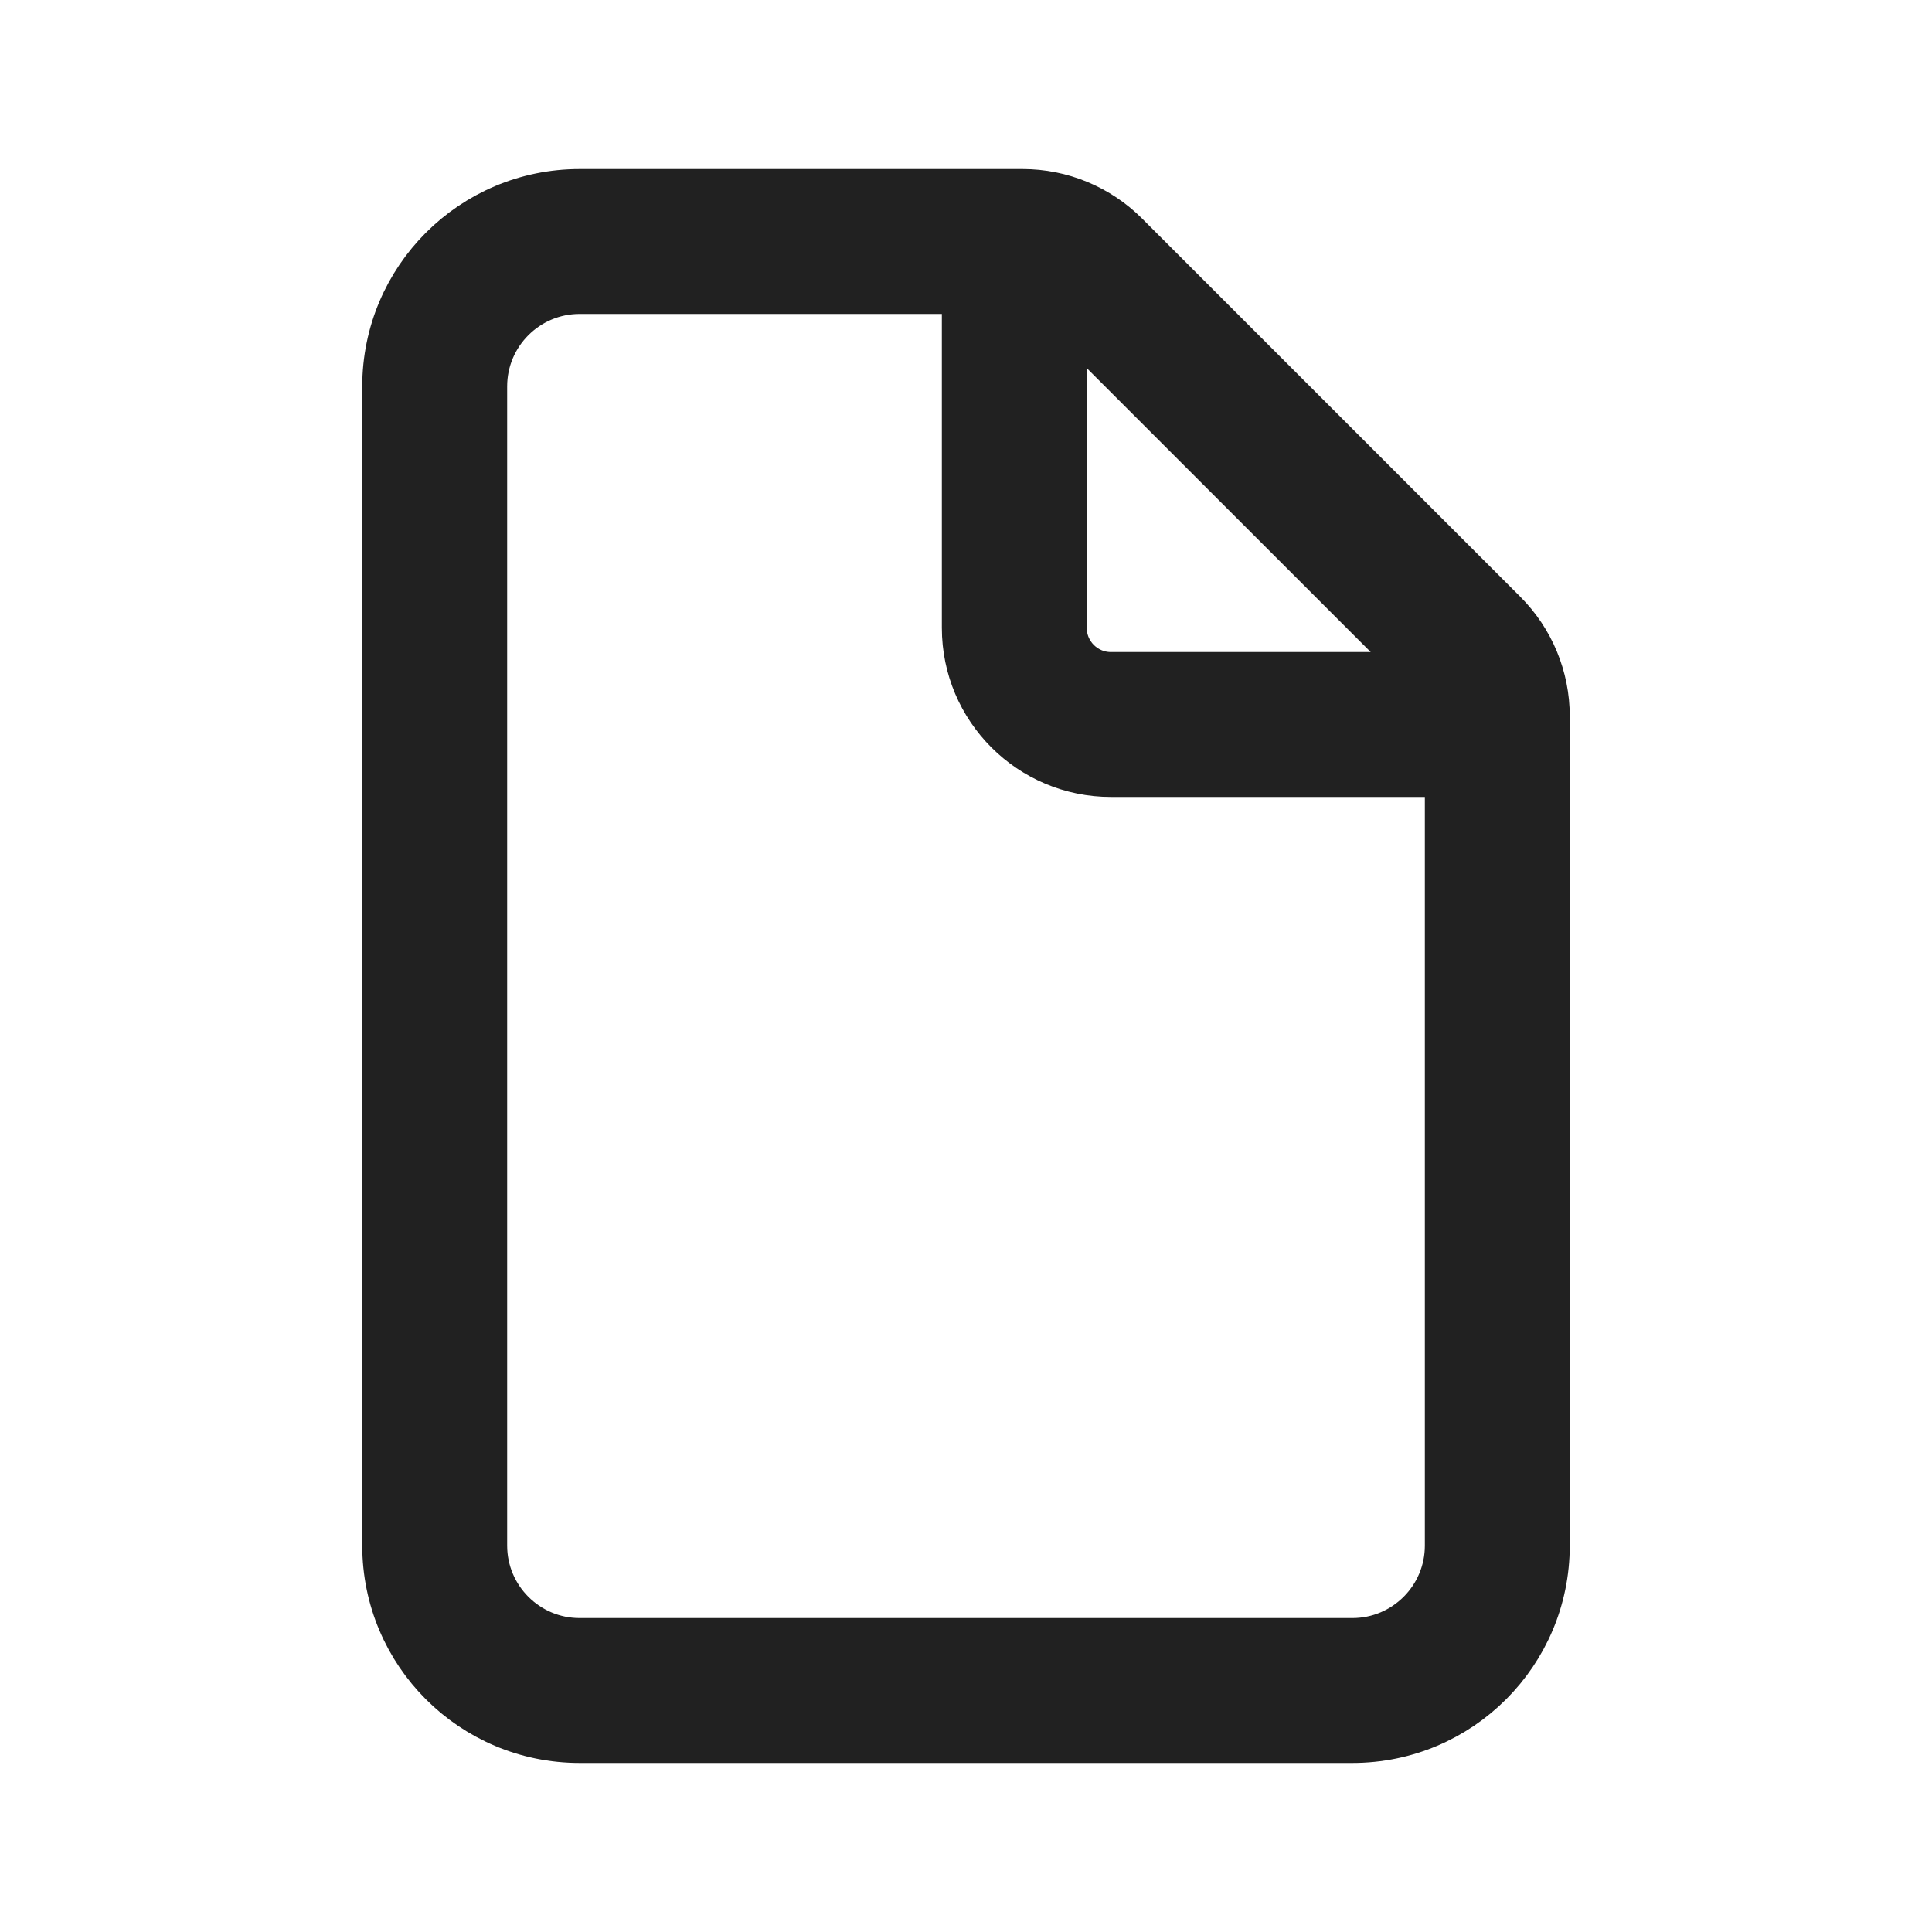
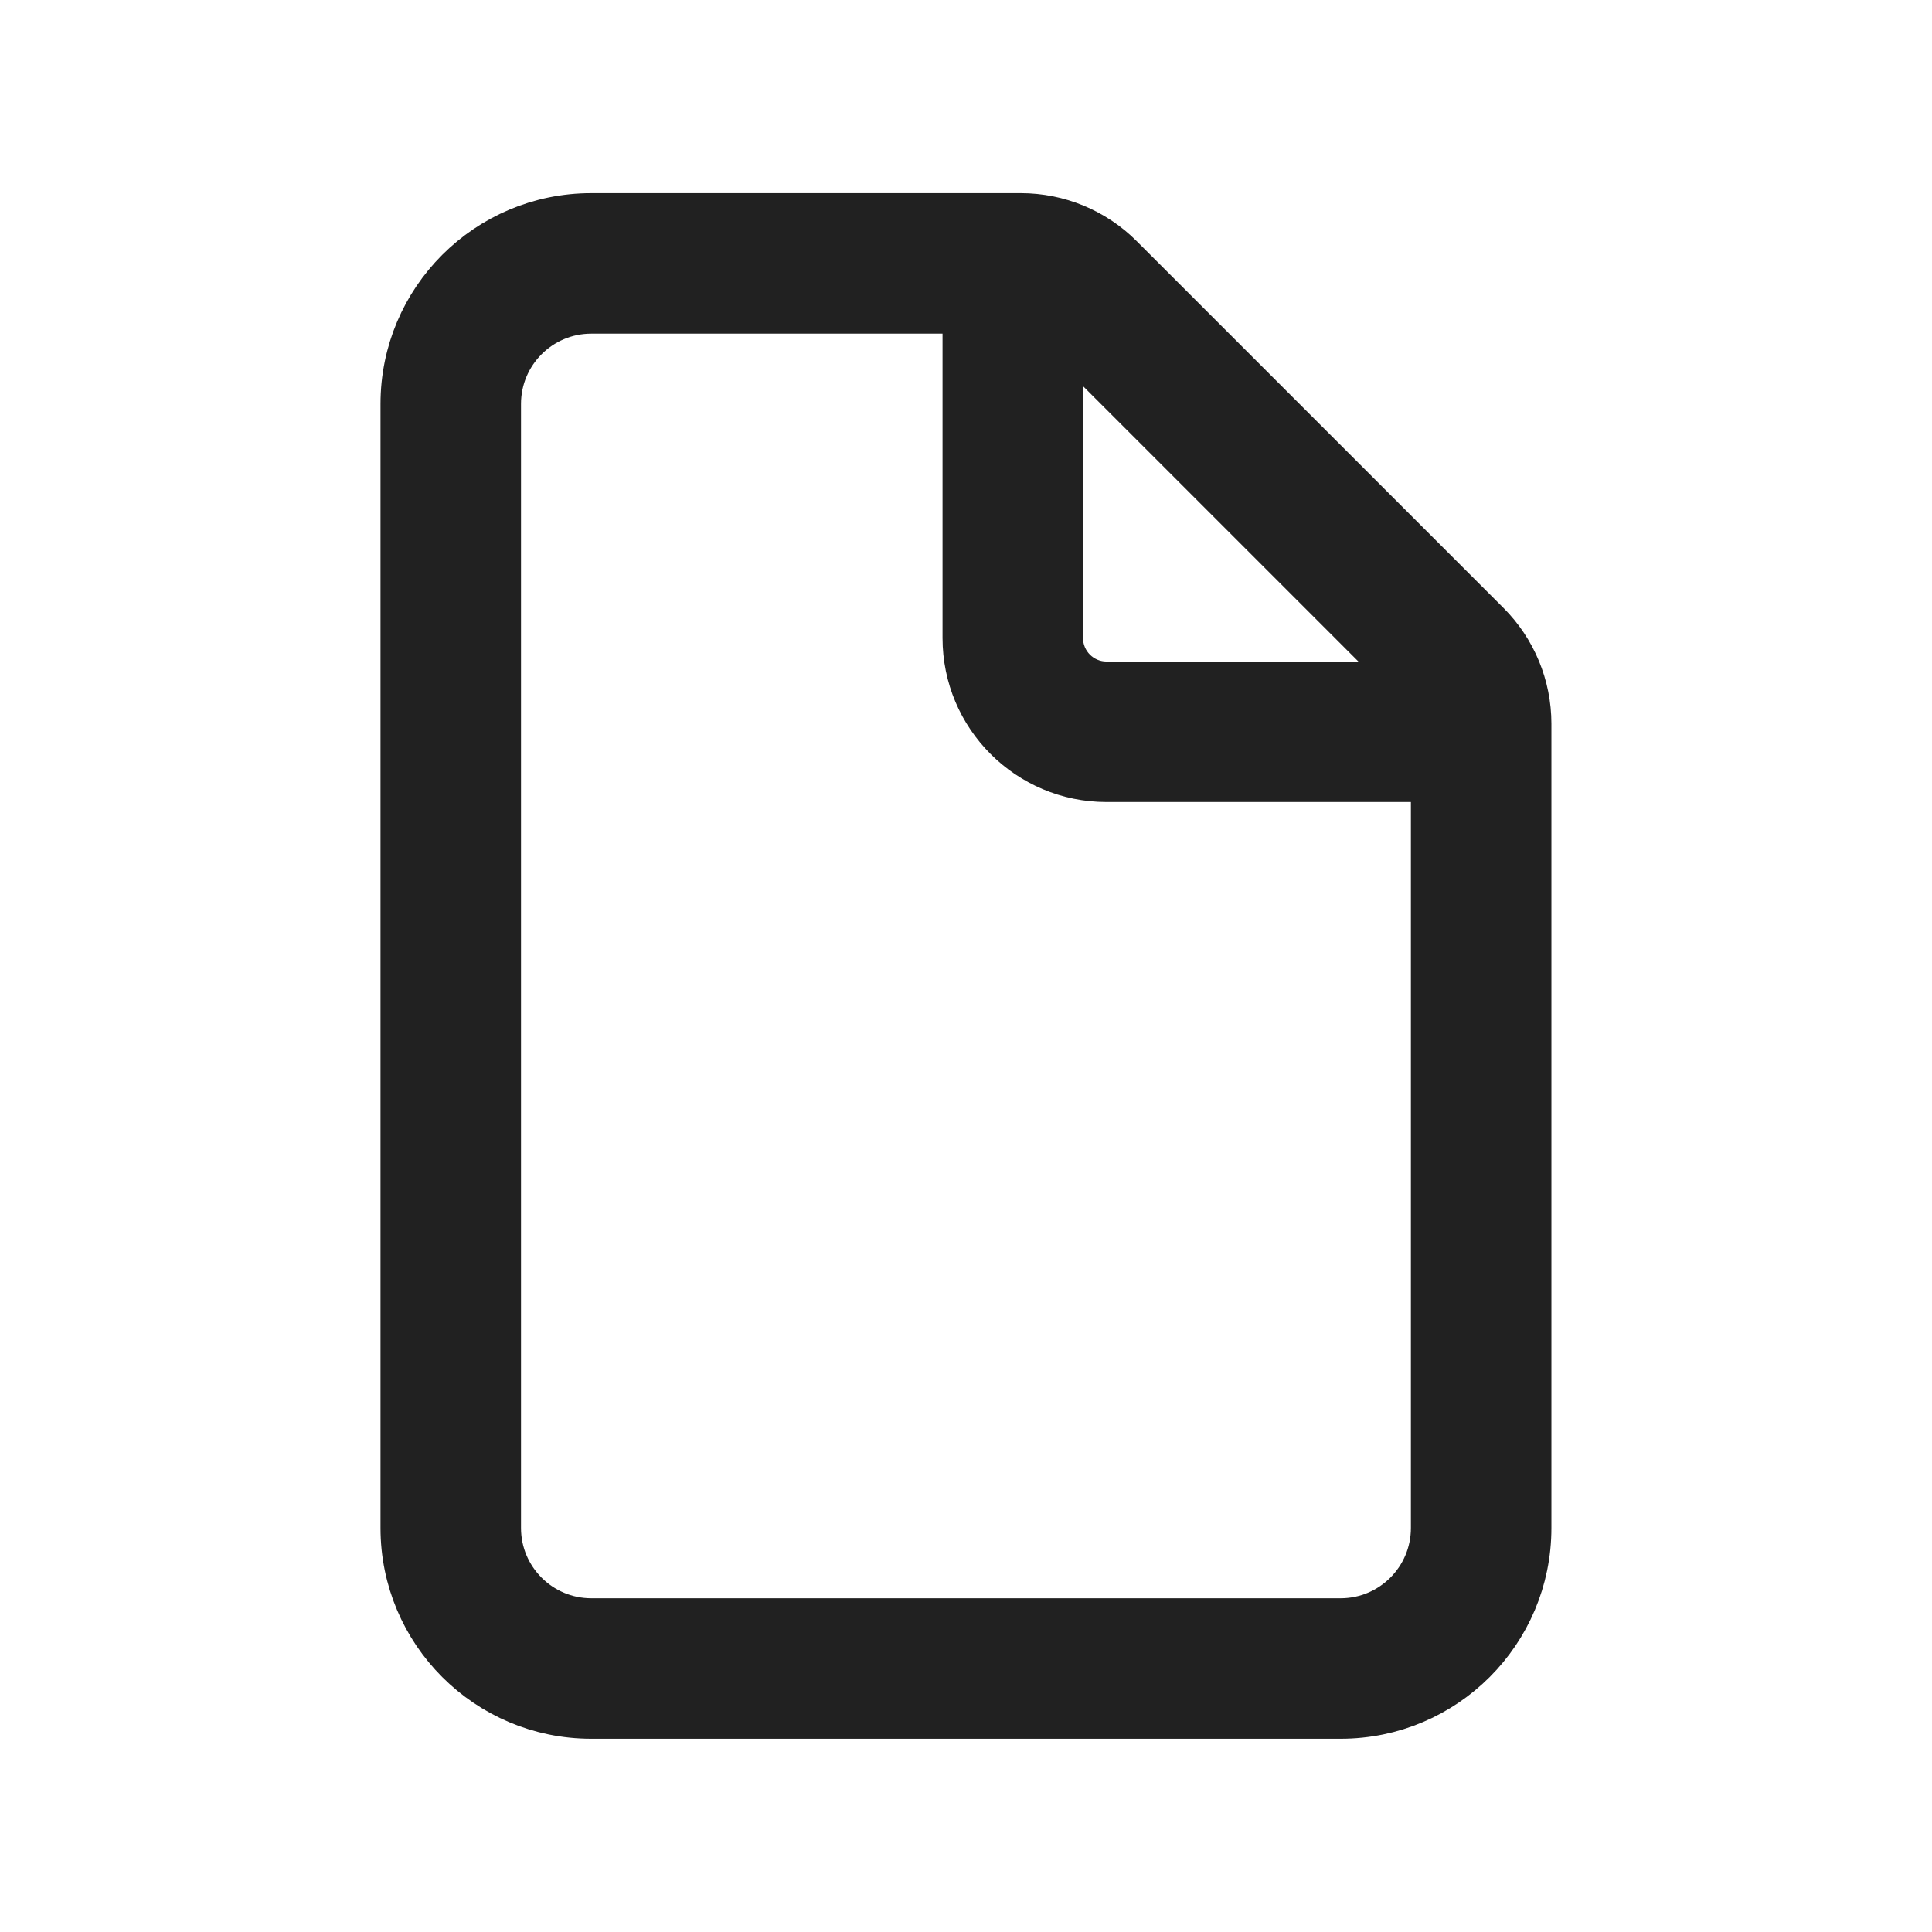
- <svg xmlns="http://www.w3.org/2000/svg" width="20" height="20" viewBox="0 0 20 20" fill="none" stroke="#212121" stroke-width="0.5" stroke-linejoin="round" stroke-linecap="round">
+ <svg xmlns="http://www.w3.org/2000/svg" width="20" height="20" viewBox="-0.312 -0.312 20.625 20.625" fill="none" stroke="#212121" stroke-width="0.5" stroke-linejoin="round" stroke-linecap="round">
  <path d="M6 2C4.895 2 4 2.895 4 4V16C4 17.105 4.895 18 6 18H14C15.105 18 16 17.105 16 16V7.414C16 7.016 15.842 6.635 15.561 6.354L11.646 2.439C11.365 2.158 10.984 2 10.586 2H6ZM5 4C5 3.448 5.448 3 6 3H10V6.5C10 7.328 10.672 8 11.5 8H15V16C15 16.552 14.552 17 14 17H6C5.448 17 5 16.552 5 16V4ZM14.793 7H11.5C11.224 7 11 6.776 11 6.5V3.207L14.793 7Z" fill="#212121" />
</svg>
